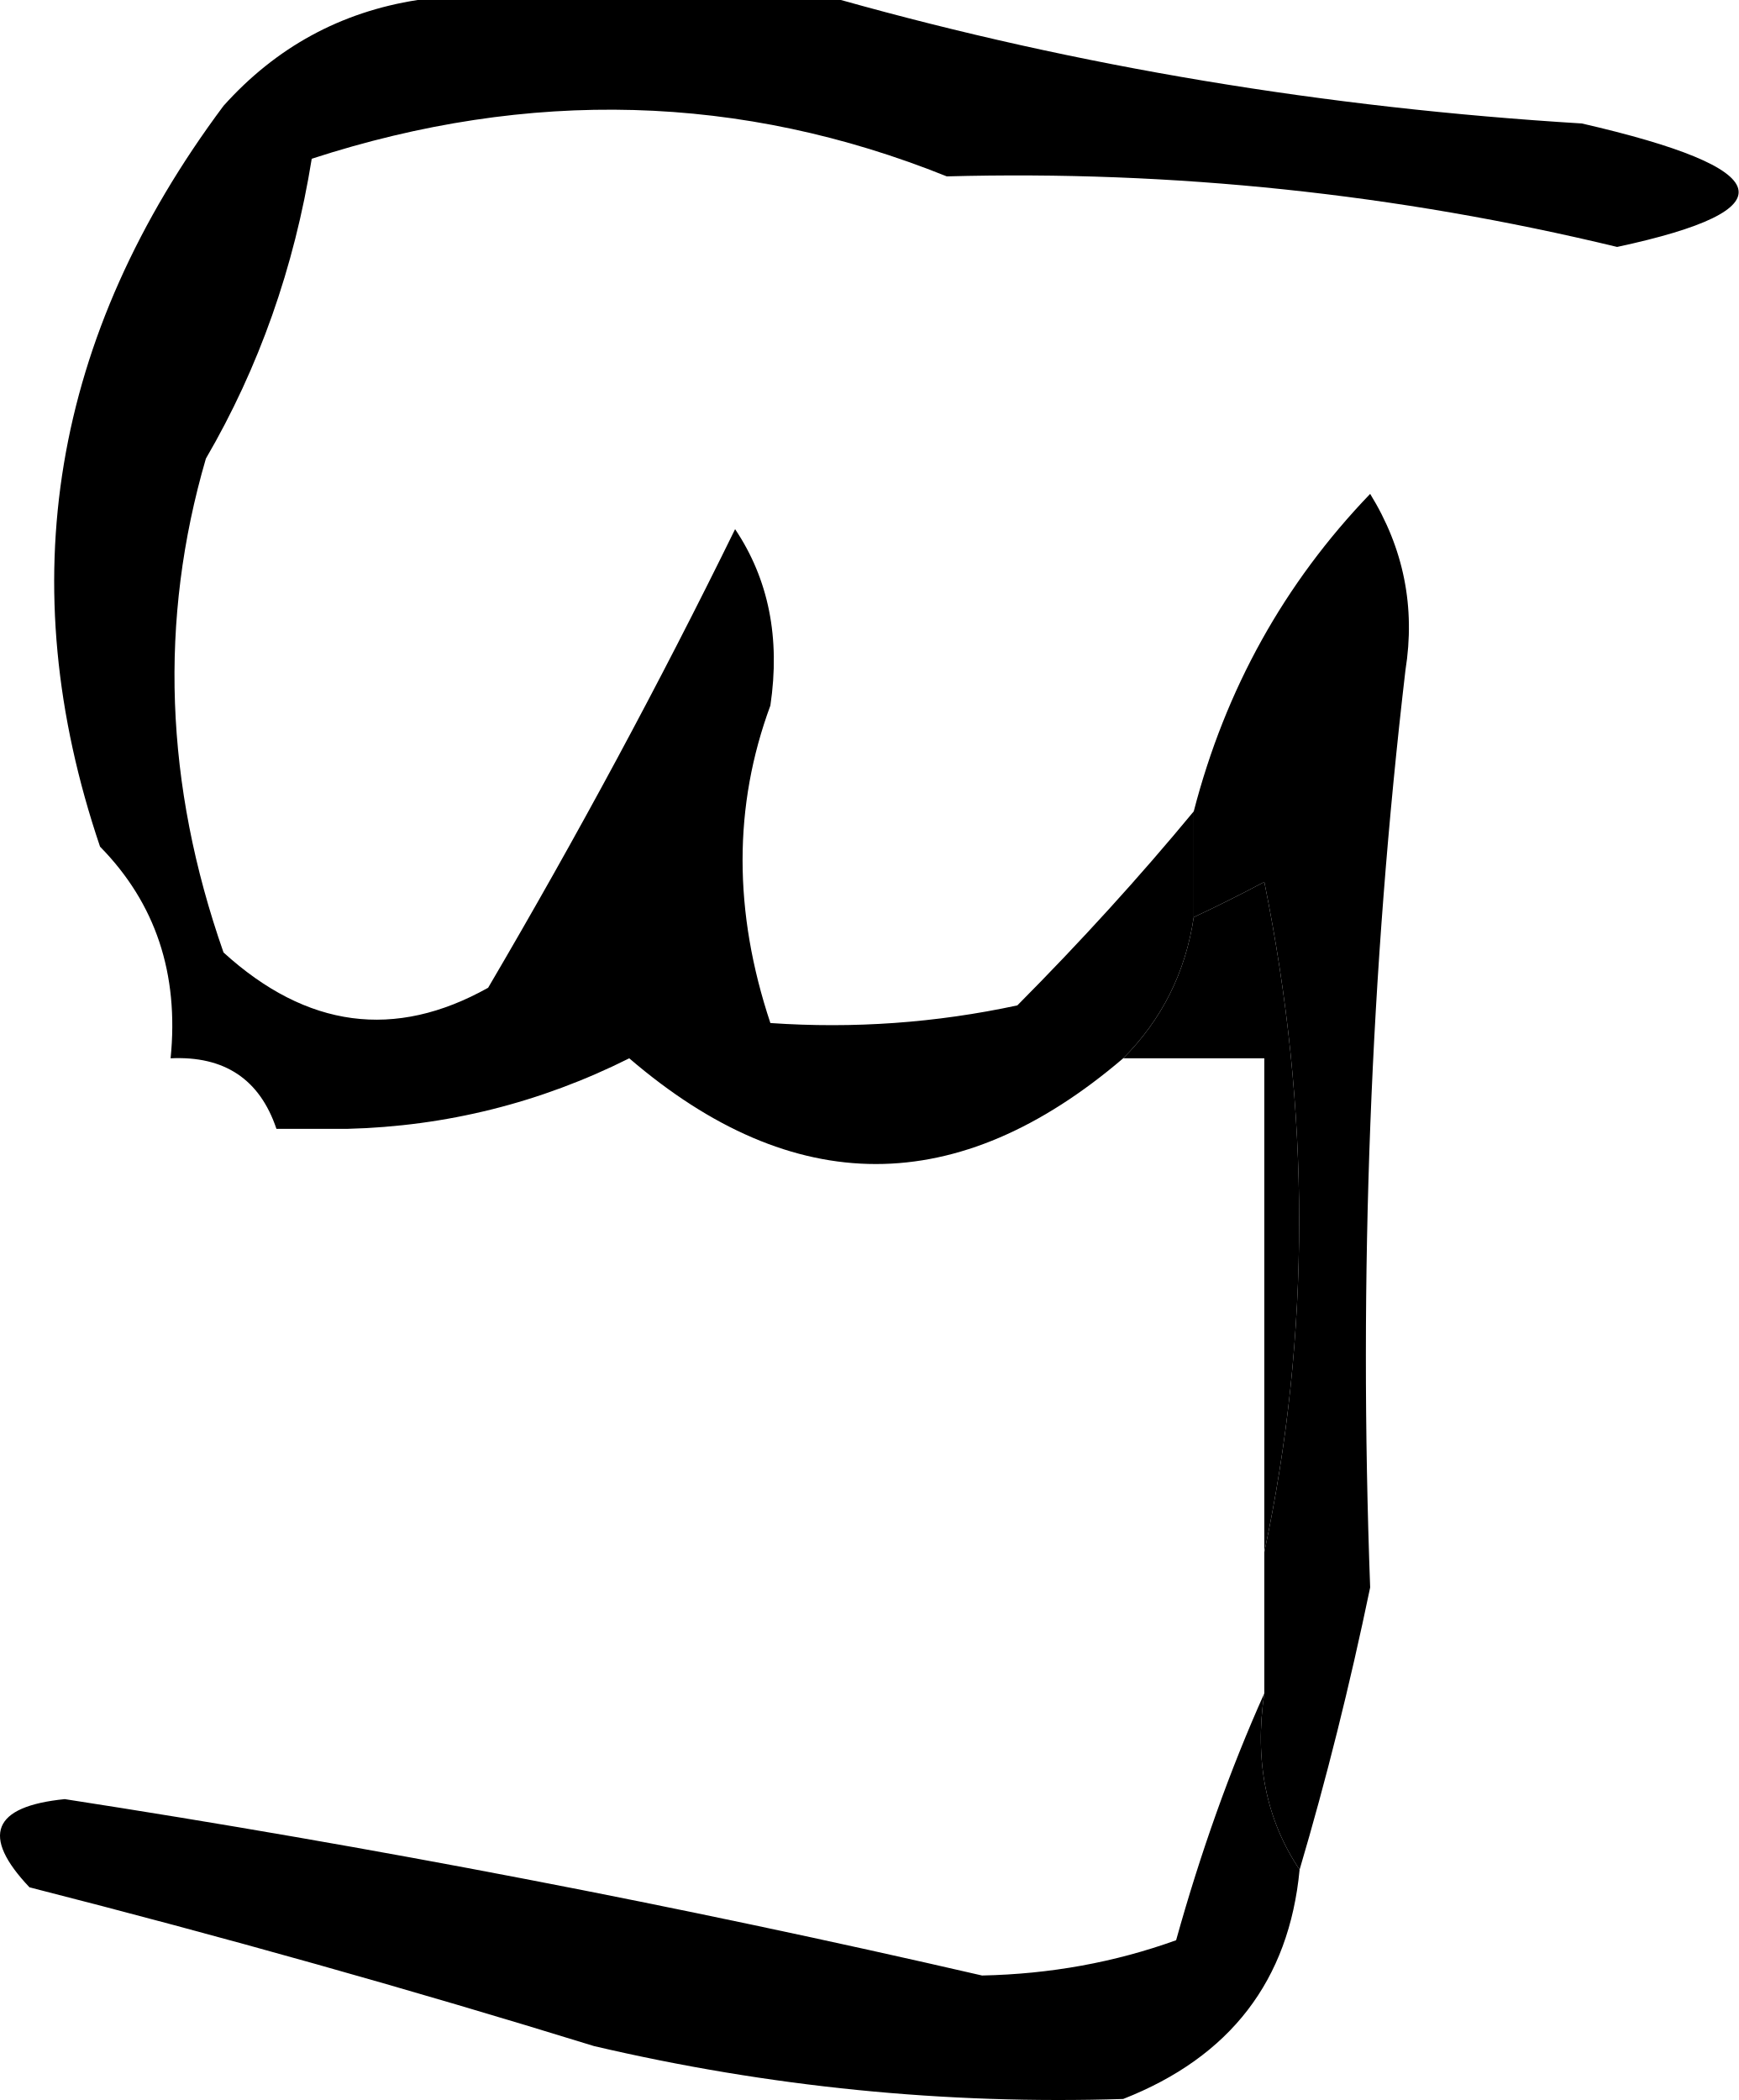
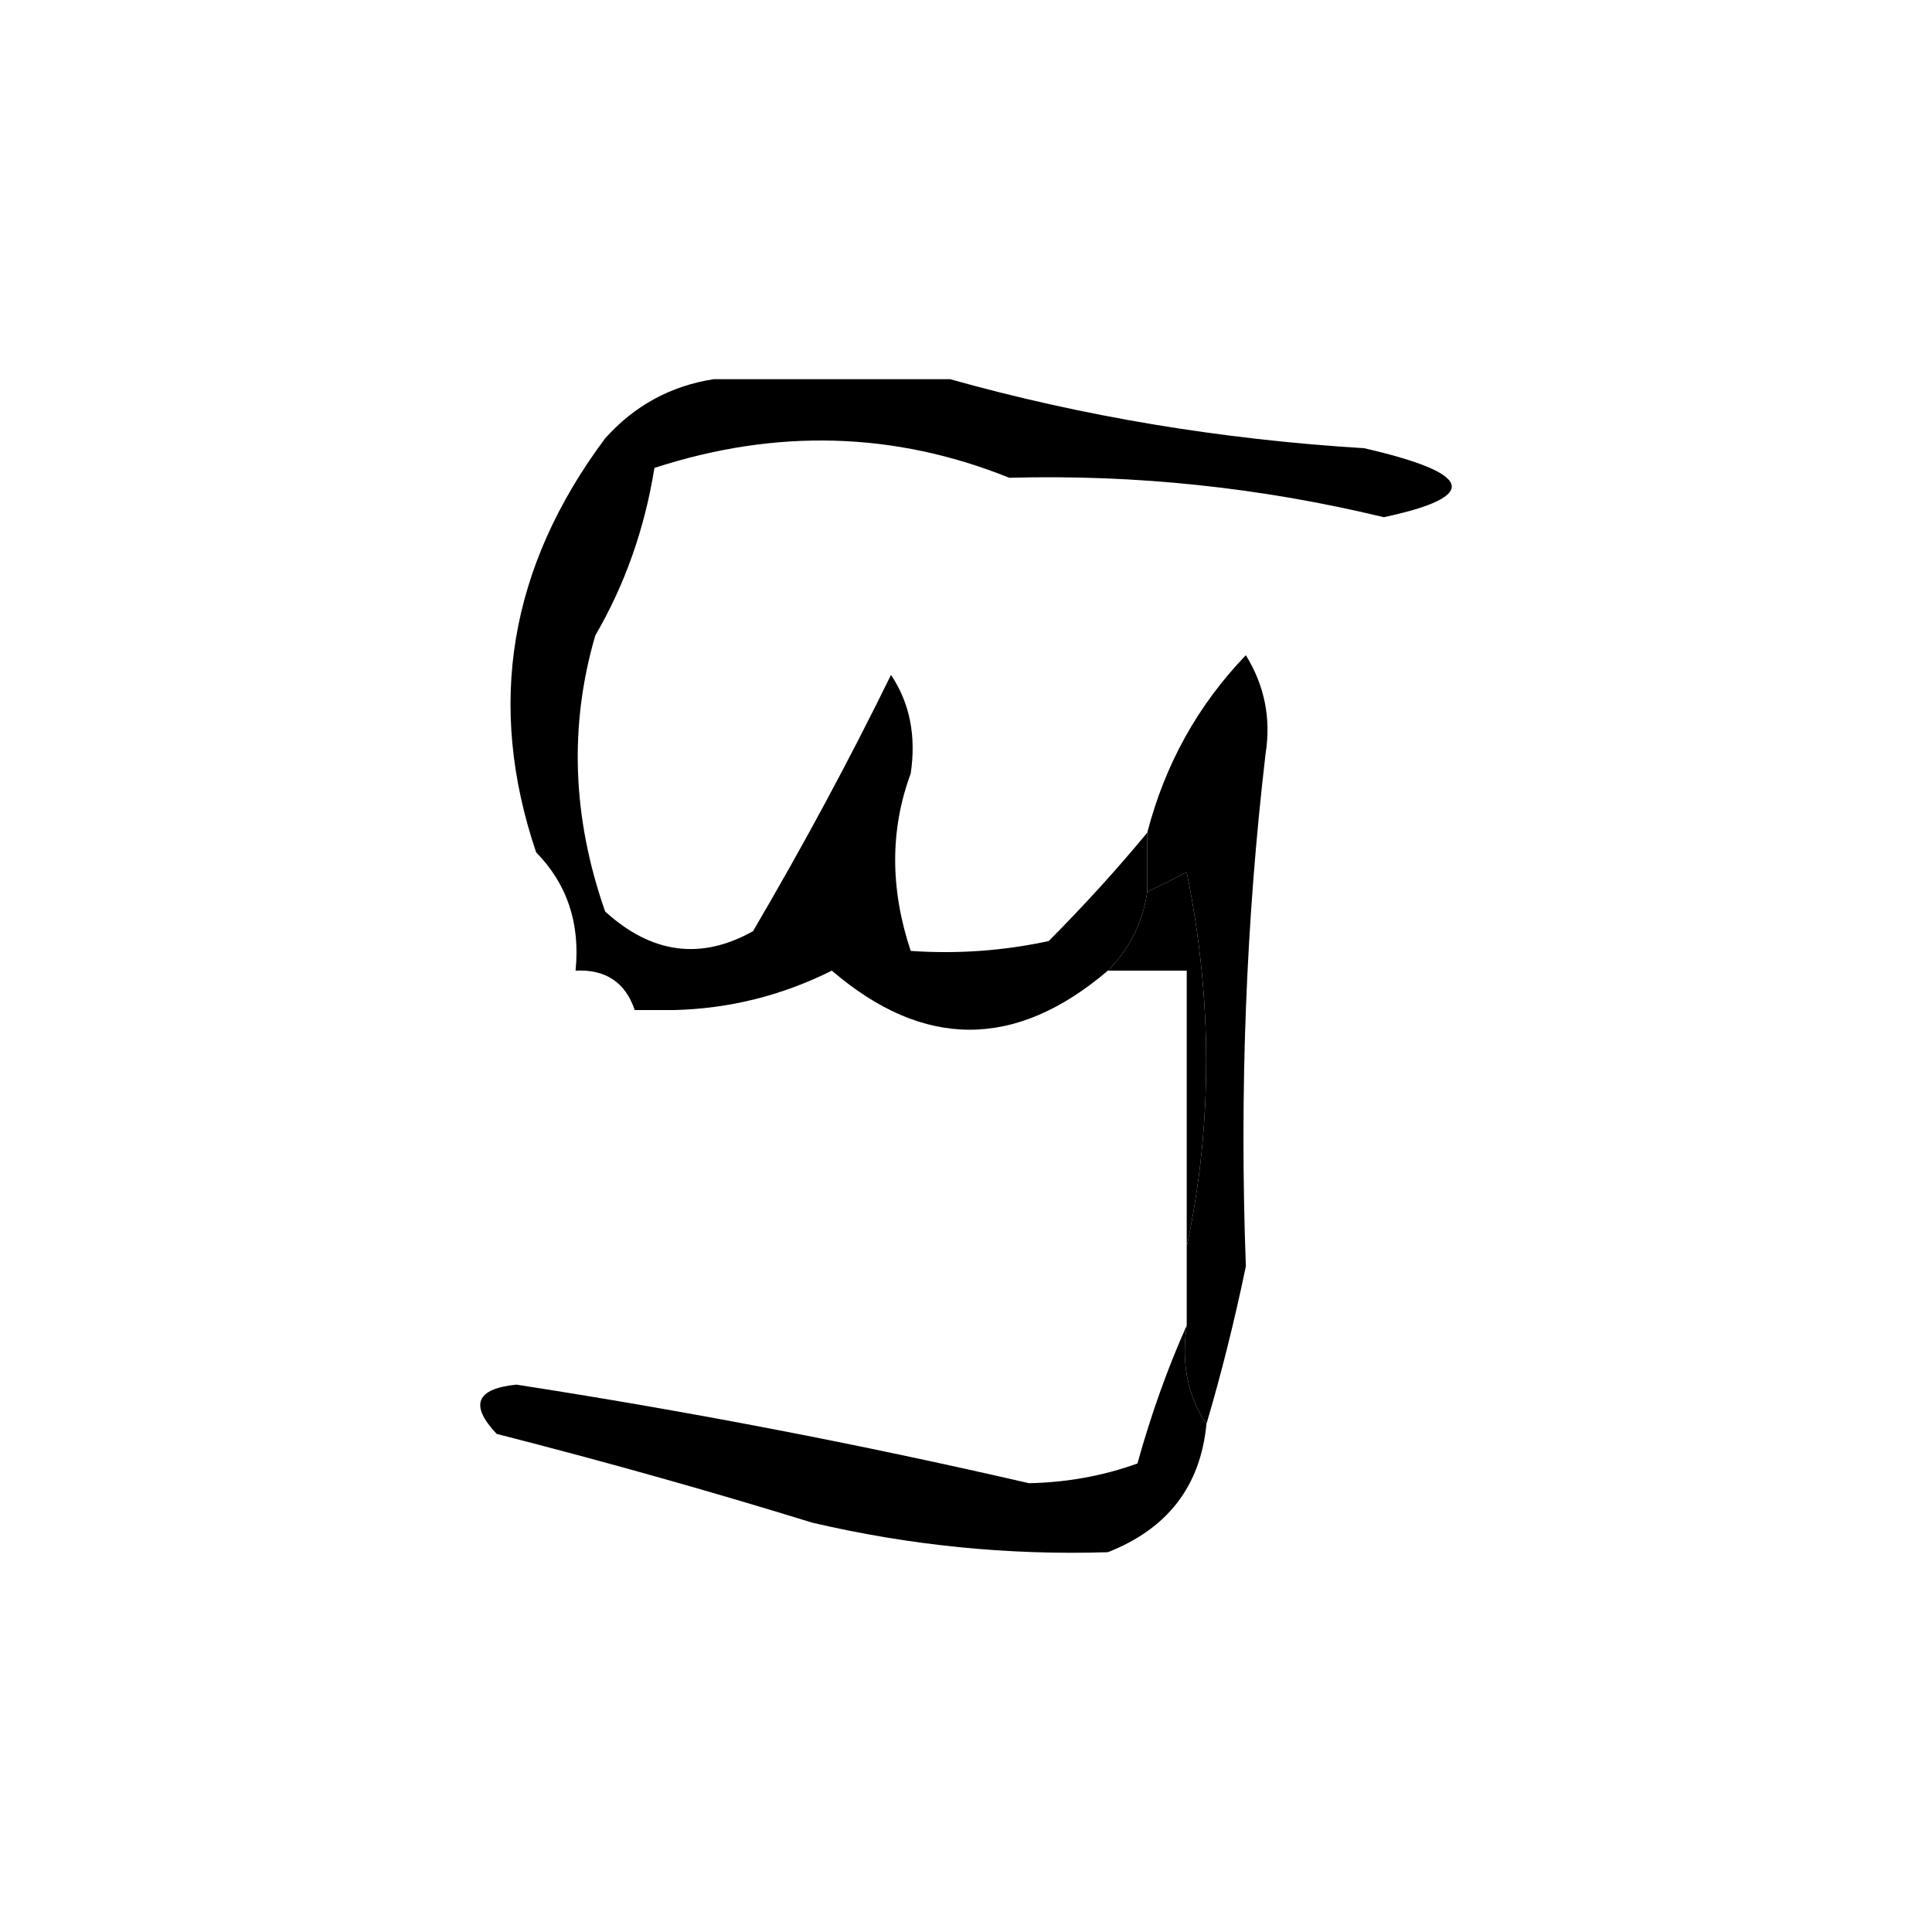
- <svg xmlns="http://www.w3.org/2000/svg" version="1.1" width="49.28" height="59.529" viewBox="19 193 49.28 59.529" id="svg1">
+ <svg xmlns="http://www.w3.org/2000/svg" version="1.1" width="98.0" height="98.0" viewBox="-5.36 173.765 98.0 98.0" id="svg1">
  <defs id="defs1" />
  <g id="we" transform="translate(-594.6644,-578.5)">
    <g id="g1097" style="fill:#000000" transform="translate(22)">
      <path style="opacity:1;fill:#000000" fill="#1c1a26" d="m 603.5,771.5 c 4,0 8,0 12,0 6.737,1.89 13.737,3.056 21,3.5 5.571,1.281 5.905,2.448 1,3.5 -6.241,-1.507 -12.575,-2.174 -19,-2 -5.825,-2.342 -11.825,-2.508 -18,-0.5 -0.496,3.086 -1.496,5.919 -3,8.5 -1.335,4.574 -1.168,9.24 0.5,14 2.357,2.146 4.857,2.479 7.5,1 2.536,-4.318 4.869,-8.652 7,-13 0.951,1.419 1.284,3.085 1,5 -1.051,2.844 -1.051,5.844 0,9 2.357,0.163 4.69,-0.003 7,-0.5 1.8,-1.812 3.467,-3.645 5,-5.5 0,1 0,2 0,3 -0.233,1.562 -0.9,2.895 -2,4 -4.679,3.996 -9.346,3.996 -14,0 -2.522,1.262 -5.189,1.929 -8,2 -0.667,0 -1.333,0 -2,0 -0.473,-1.406 -1.473,-2.073 -3,-2 0.241,-2.398 -0.426,-4.398 -2,-6 -2.532,-7.476 -1.365,-14.476 3.5,-21 1.488,-1.66 3.321,-2.66 5.5,-3 z" id="path1097" />
    </g>
    <g id="g1129" style="fill:#000000" transform="translate(22)">
      <path style="opacity:1;fill:#000000" fill="#4d4a5a" d="m 627.5,815.5 c 0,-4.667 0,-9.333 0,-14 -1.333,0 -2.667,0 -4,0 1.1,-1.105 1.767,-2.438 2,-4 0.65,-0.304 1.317,-0.637 2,-1 1.317,6.488 1.317,12.822 0,19 z" id="path1129" />
    </g>
    <g id="g1145" style="fill:#000000" transform="translate(22)">
      <path style="opacity:1;fill:#000000" fill="#171328" d="m 631.5,790.5 c -0.993,8.484 -1.326,17.151 -1,26 -0.578,2.78 -1.245,5.447 -2,8 -0.951,-1.419 -1.284,-3.085 -1,-5 0,-1.333 0,-2.667 0,-4 1.317,-6.178 1.317,-12.512 0,-19 -0.683,0.363 -1.35,0.696 -2,1 0,-1 0,-2 0,-3 0.897,-3.465 2.564,-6.465 5,-9 0.952,1.545 1.285,3.212 1,5 z" id="path1145" />
    </g>
    <g id="g1183" style="fill:#000000" transform="translate(22)">
      <path style="opacity:1;fill:#000000" fill="#292232" d="m 627.5,819.5 c -0.284,1.915 0.049,3.581 1,5 -0.299,3.142 -1.966,5.309 -5,6.5 -5.046,0.16 -10.046,-0.34 -15,-1.5 -5.173,-1.598 -10.506,-3.098 -16,-4.5 -1.383,-1.461 -1.049,-2.294 1,-2.5 8.74,1.353 17.407,3.019 26,5 1.929,-0.04 3.762,-0.373 5.5,-1 0.698,-2.504 1.531,-4.837 2.5,-7 z" id="path1183" />
    </g>
  </g>
</svg>
